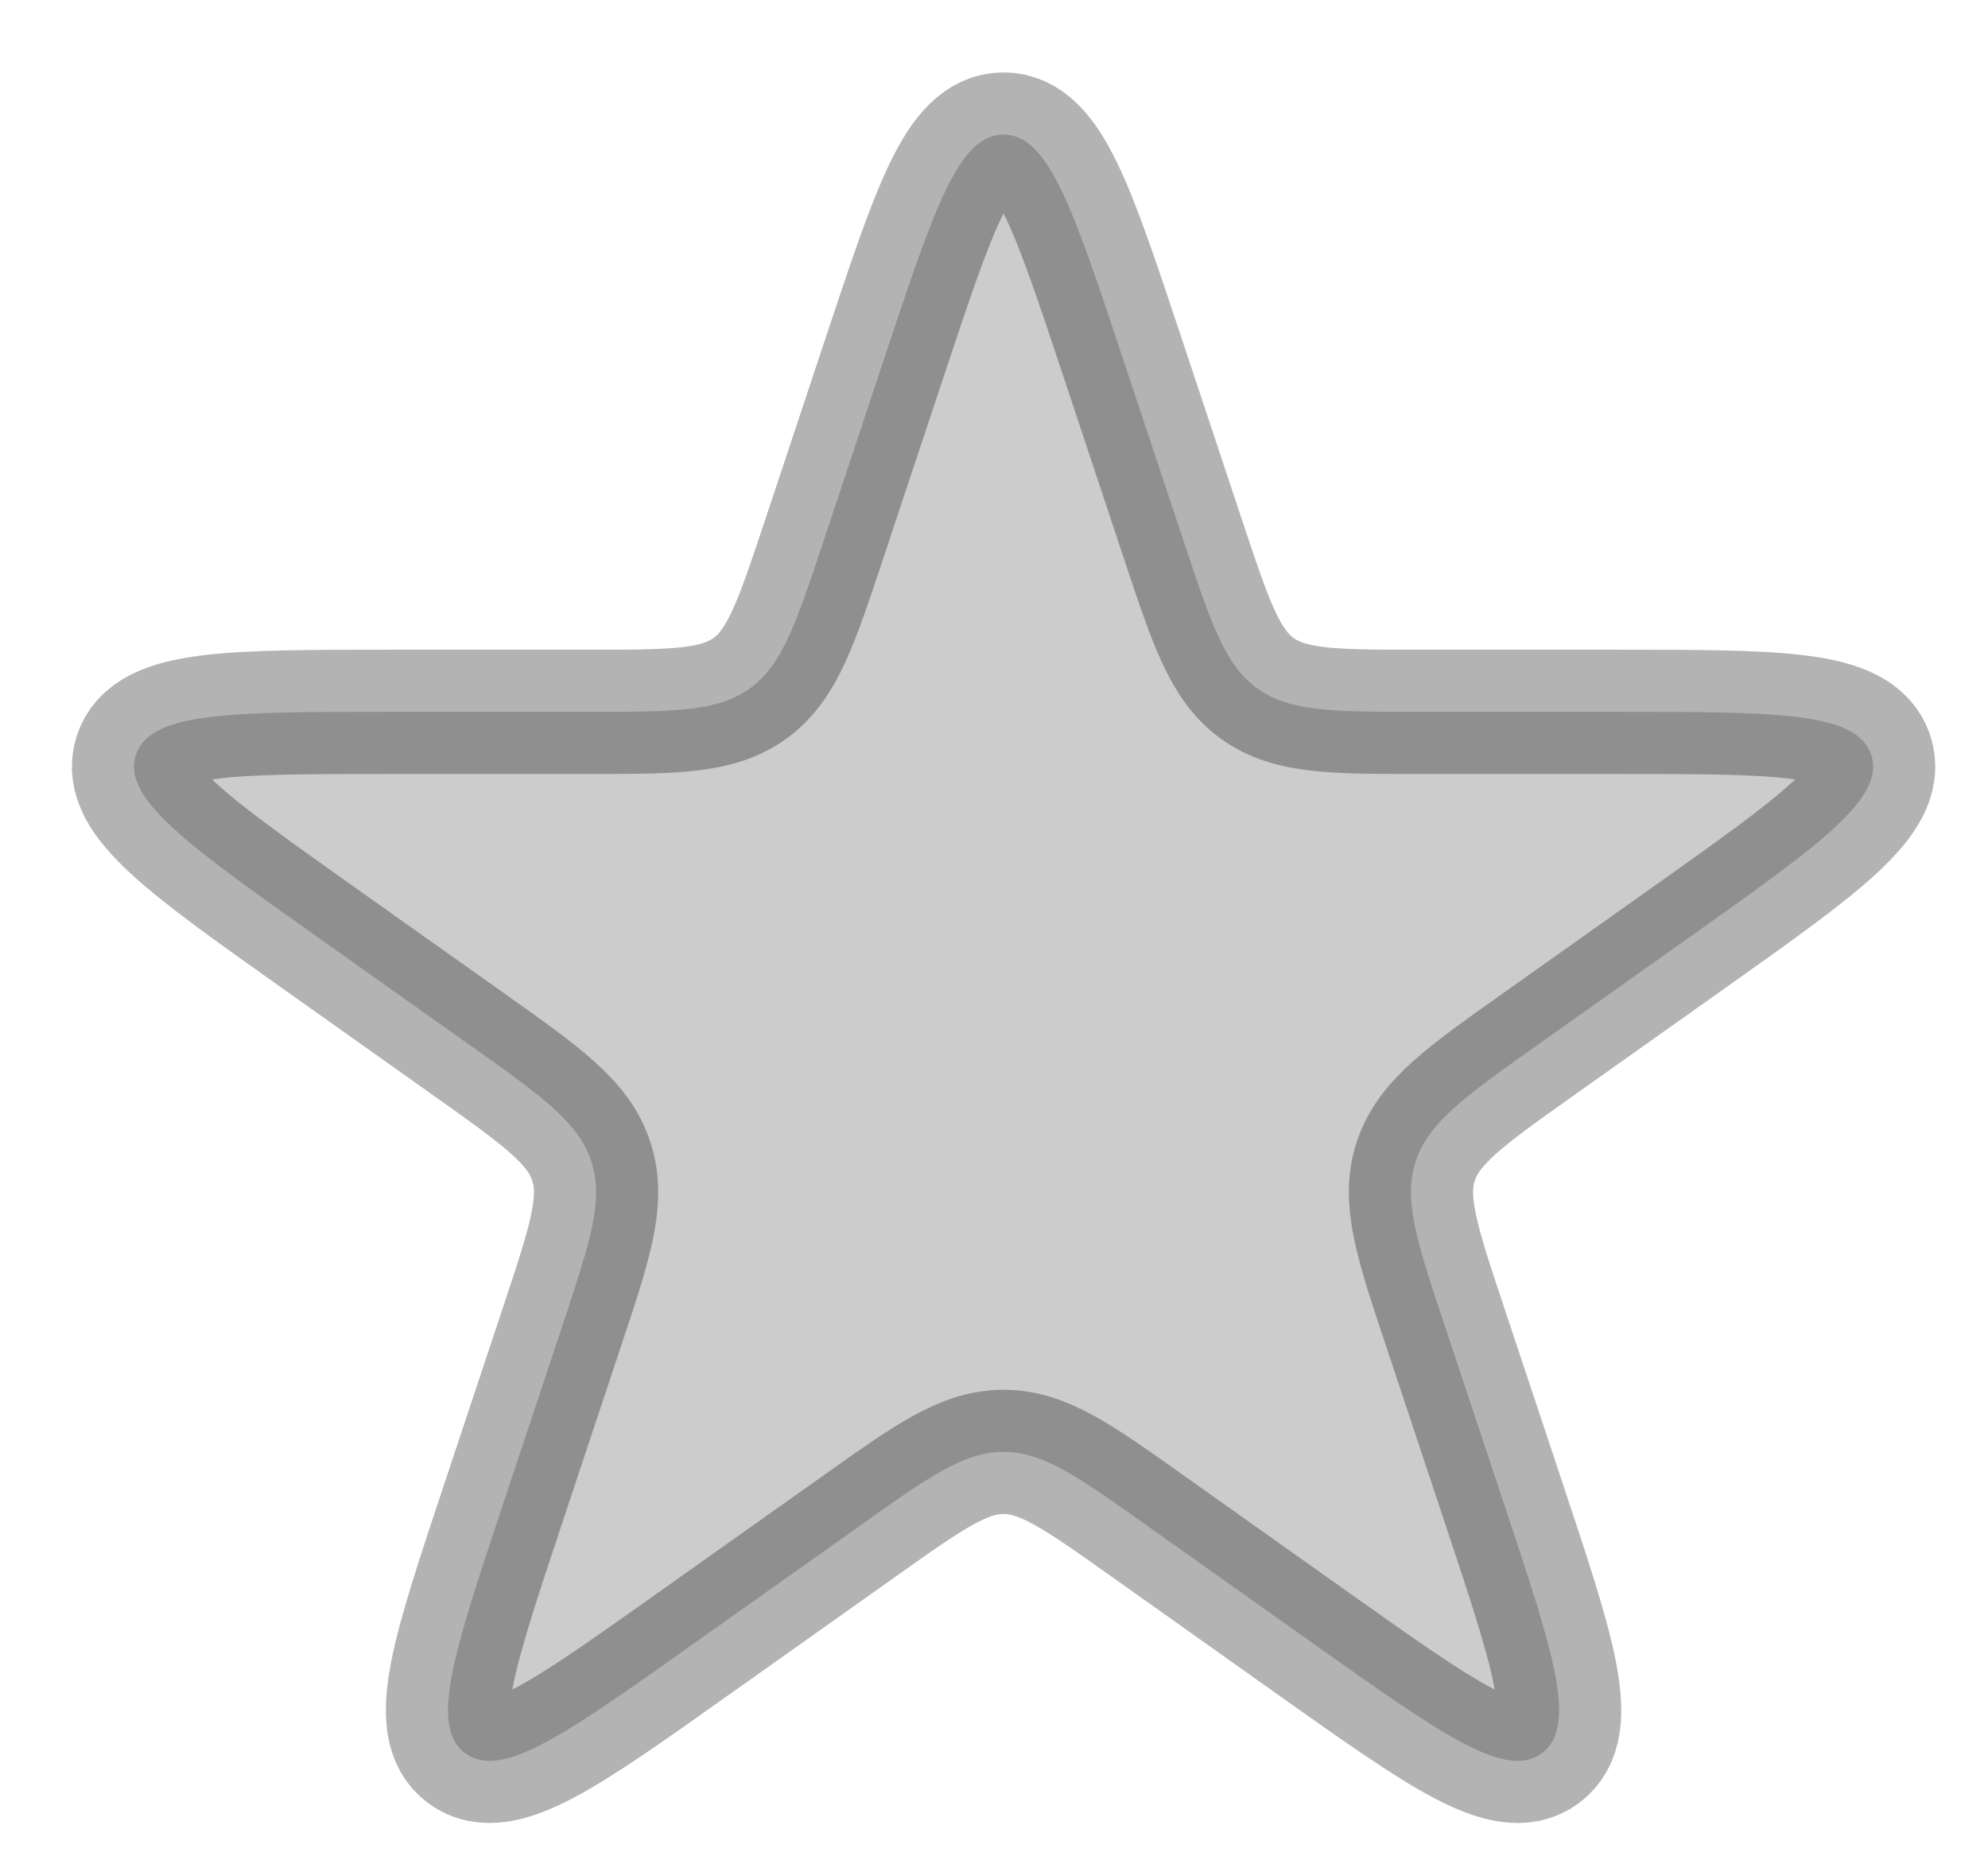
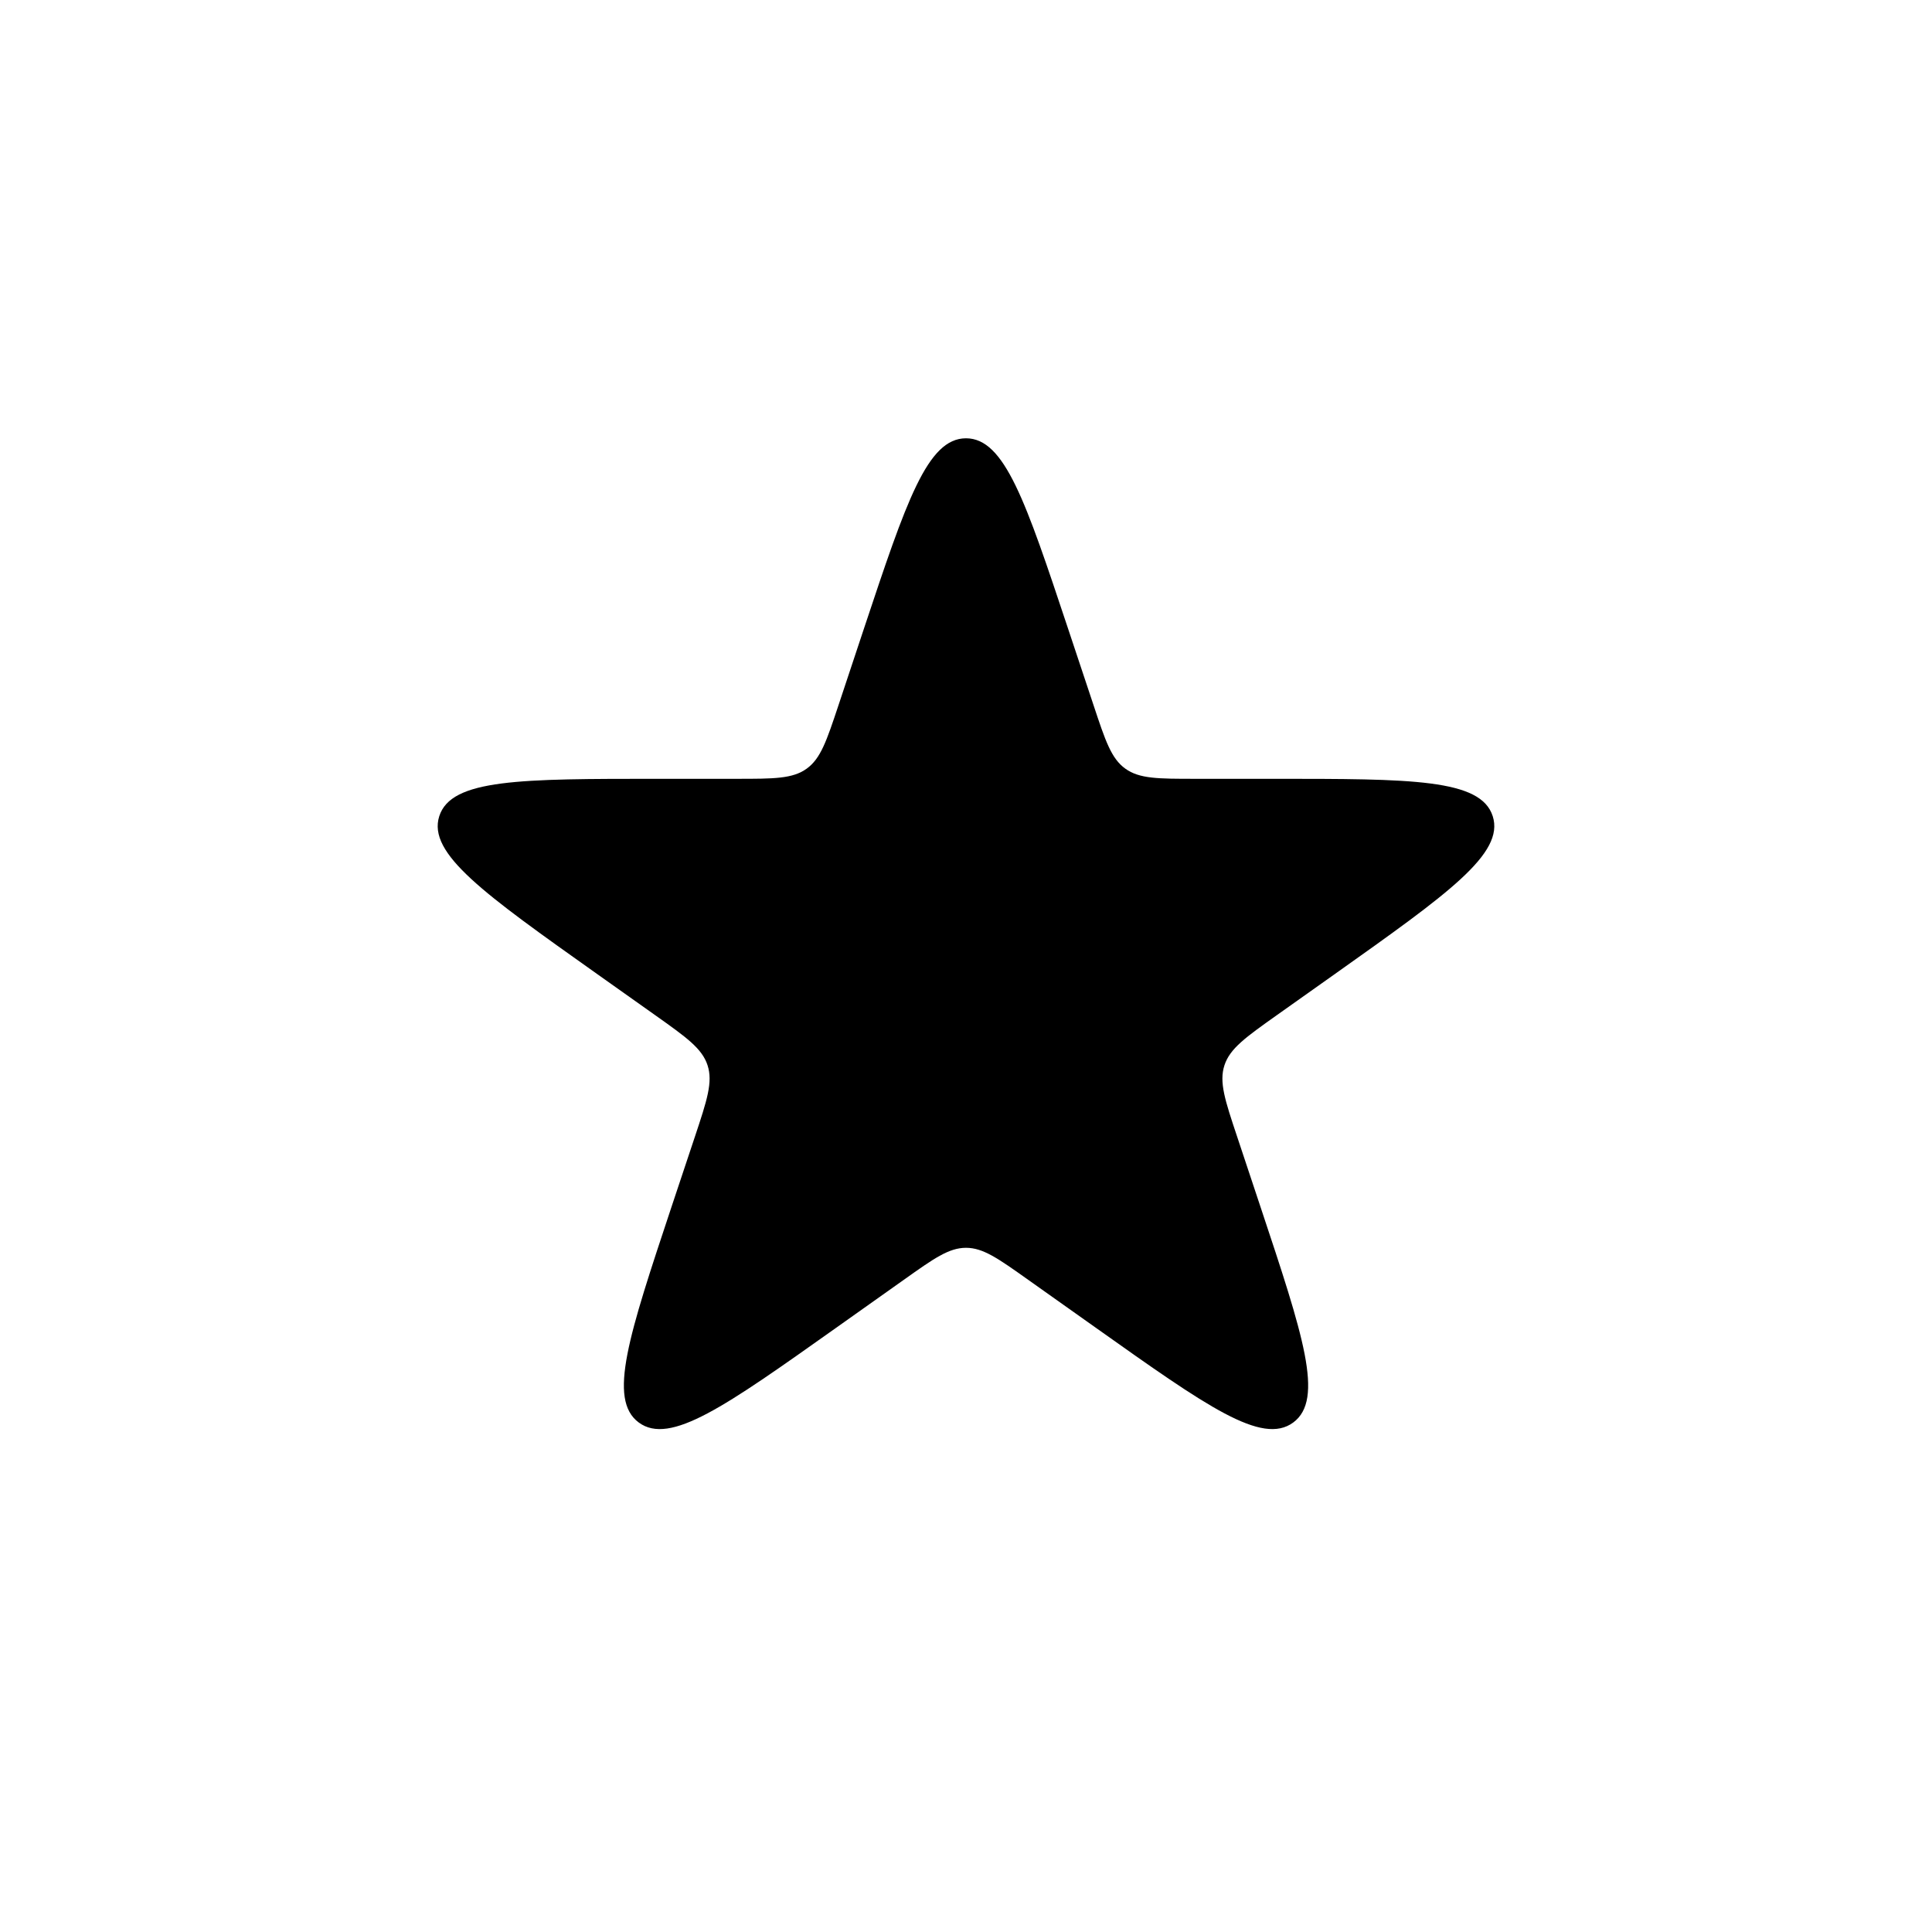
- <svg xmlns="http://www.w3.org/2000/svg" width="16" height="15" viewBox="0 0 16 15" fill="none">
-   <path d="M7.128 2.851C7.52 1.673 7.716 1.083 8.077 1.083C8.437 1.083 8.634 1.673 9.026 2.851L9.528 4.361C9.748 5.021 9.858 5.352 10.12 5.541C10.382 5.729 10.73 5.729 11.426 5.729H13.016C14.305 5.729 14.95 5.729 15.061 6.078C15.172 6.426 14.646 6.799 13.594 7.545L12.37 8.413C11.788 8.826 11.497 9.033 11.394 9.347C11.292 9.66 11.404 9.999 11.63 10.676L12.104 12.101C12.502 13.296 12.701 13.894 12.409 14.11C12.118 14.326 11.604 13.961 10.576 13.232L9.234 12.28C8.675 11.883 8.396 11.685 8.077 11.685C7.758 11.685 7.479 11.883 6.92 12.28L5.577 13.232C4.55 13.961 4.036 14.326 3.744 14.11C3.453 13.894 3.652 13.296 4.05 12.101L4.524 10.676C4.749 9.999 4.862 9.66 4.759 9.347C4.657 9.033 4.366 8.826 3.784 8.413L2.56 7.545C1.508 6.799 0.982 6.426 1.093 6.078C1.204 5.729 1.848 5.729 3.138 5.729H4.728C5.424 5.729 5.772 5.729 6.034 5.541C6.296 5.352 6.406 5.021 6.626 4.361L7.128 2.851Z" fill-opacity="0.2" stroke-opacity="0.3" fill="currentColor" stroke="currentColor" />
+ <svg xmlns="http://www.w3.org/2000/svg" viewBox="0 0 36 36" fill="none">
+   <path d="M16.102 11.702C16.887 9.345 17.279 8.167 18 8.167C18.721 8.167 19.113 9.345 19.898 11.702L20.378 13.144C20.597 13.804 20.707 14.135 20.969 14.323C21.231 14.512 21.579 14.512 22.275 14.512H23.724C26.303 14.512 27.593 14.512 27.815 15.209C28.037 15.905 26.985 16.651 24.881 18.144L23.792 18.916C23.21 19.329 22.919 19.536 22.816 19.849C22.713 20.163 22.826 20.502 23.052 21.179L23.487 22.487C24.283 24.879 24.681 26.074 24.098 26.506C23.515 26.937 22.488 26.208 20.432 24.75L19.157 23.846C18.598 23.449 18.319 23.251 18 23.251C17.681 23.251 17.402 23.449 16.843 23.846L15.568 24.75C13.512 26.208 12.485 26.937 11.902 26.506C11.32 26.074 11.718 24.879 12.513 22.487L12.949 21.179C13.174 20.502 13.287 20.163 13.184 19.849C13.082 19.536 12.79 19.329 12.208 18.916L11.119 18.144C9.015 16.651 7.963 15.905 8.185 15.209C8.407 14.512 9.697 14.512 12.276 14.512H13.725C14.421 14.512 14.769 14.512 15.031 14.323C15.293 14.135 15.403 13.804 15.623 13.144L16.102 11.702Z" fill="currentColor" />
</svg>
